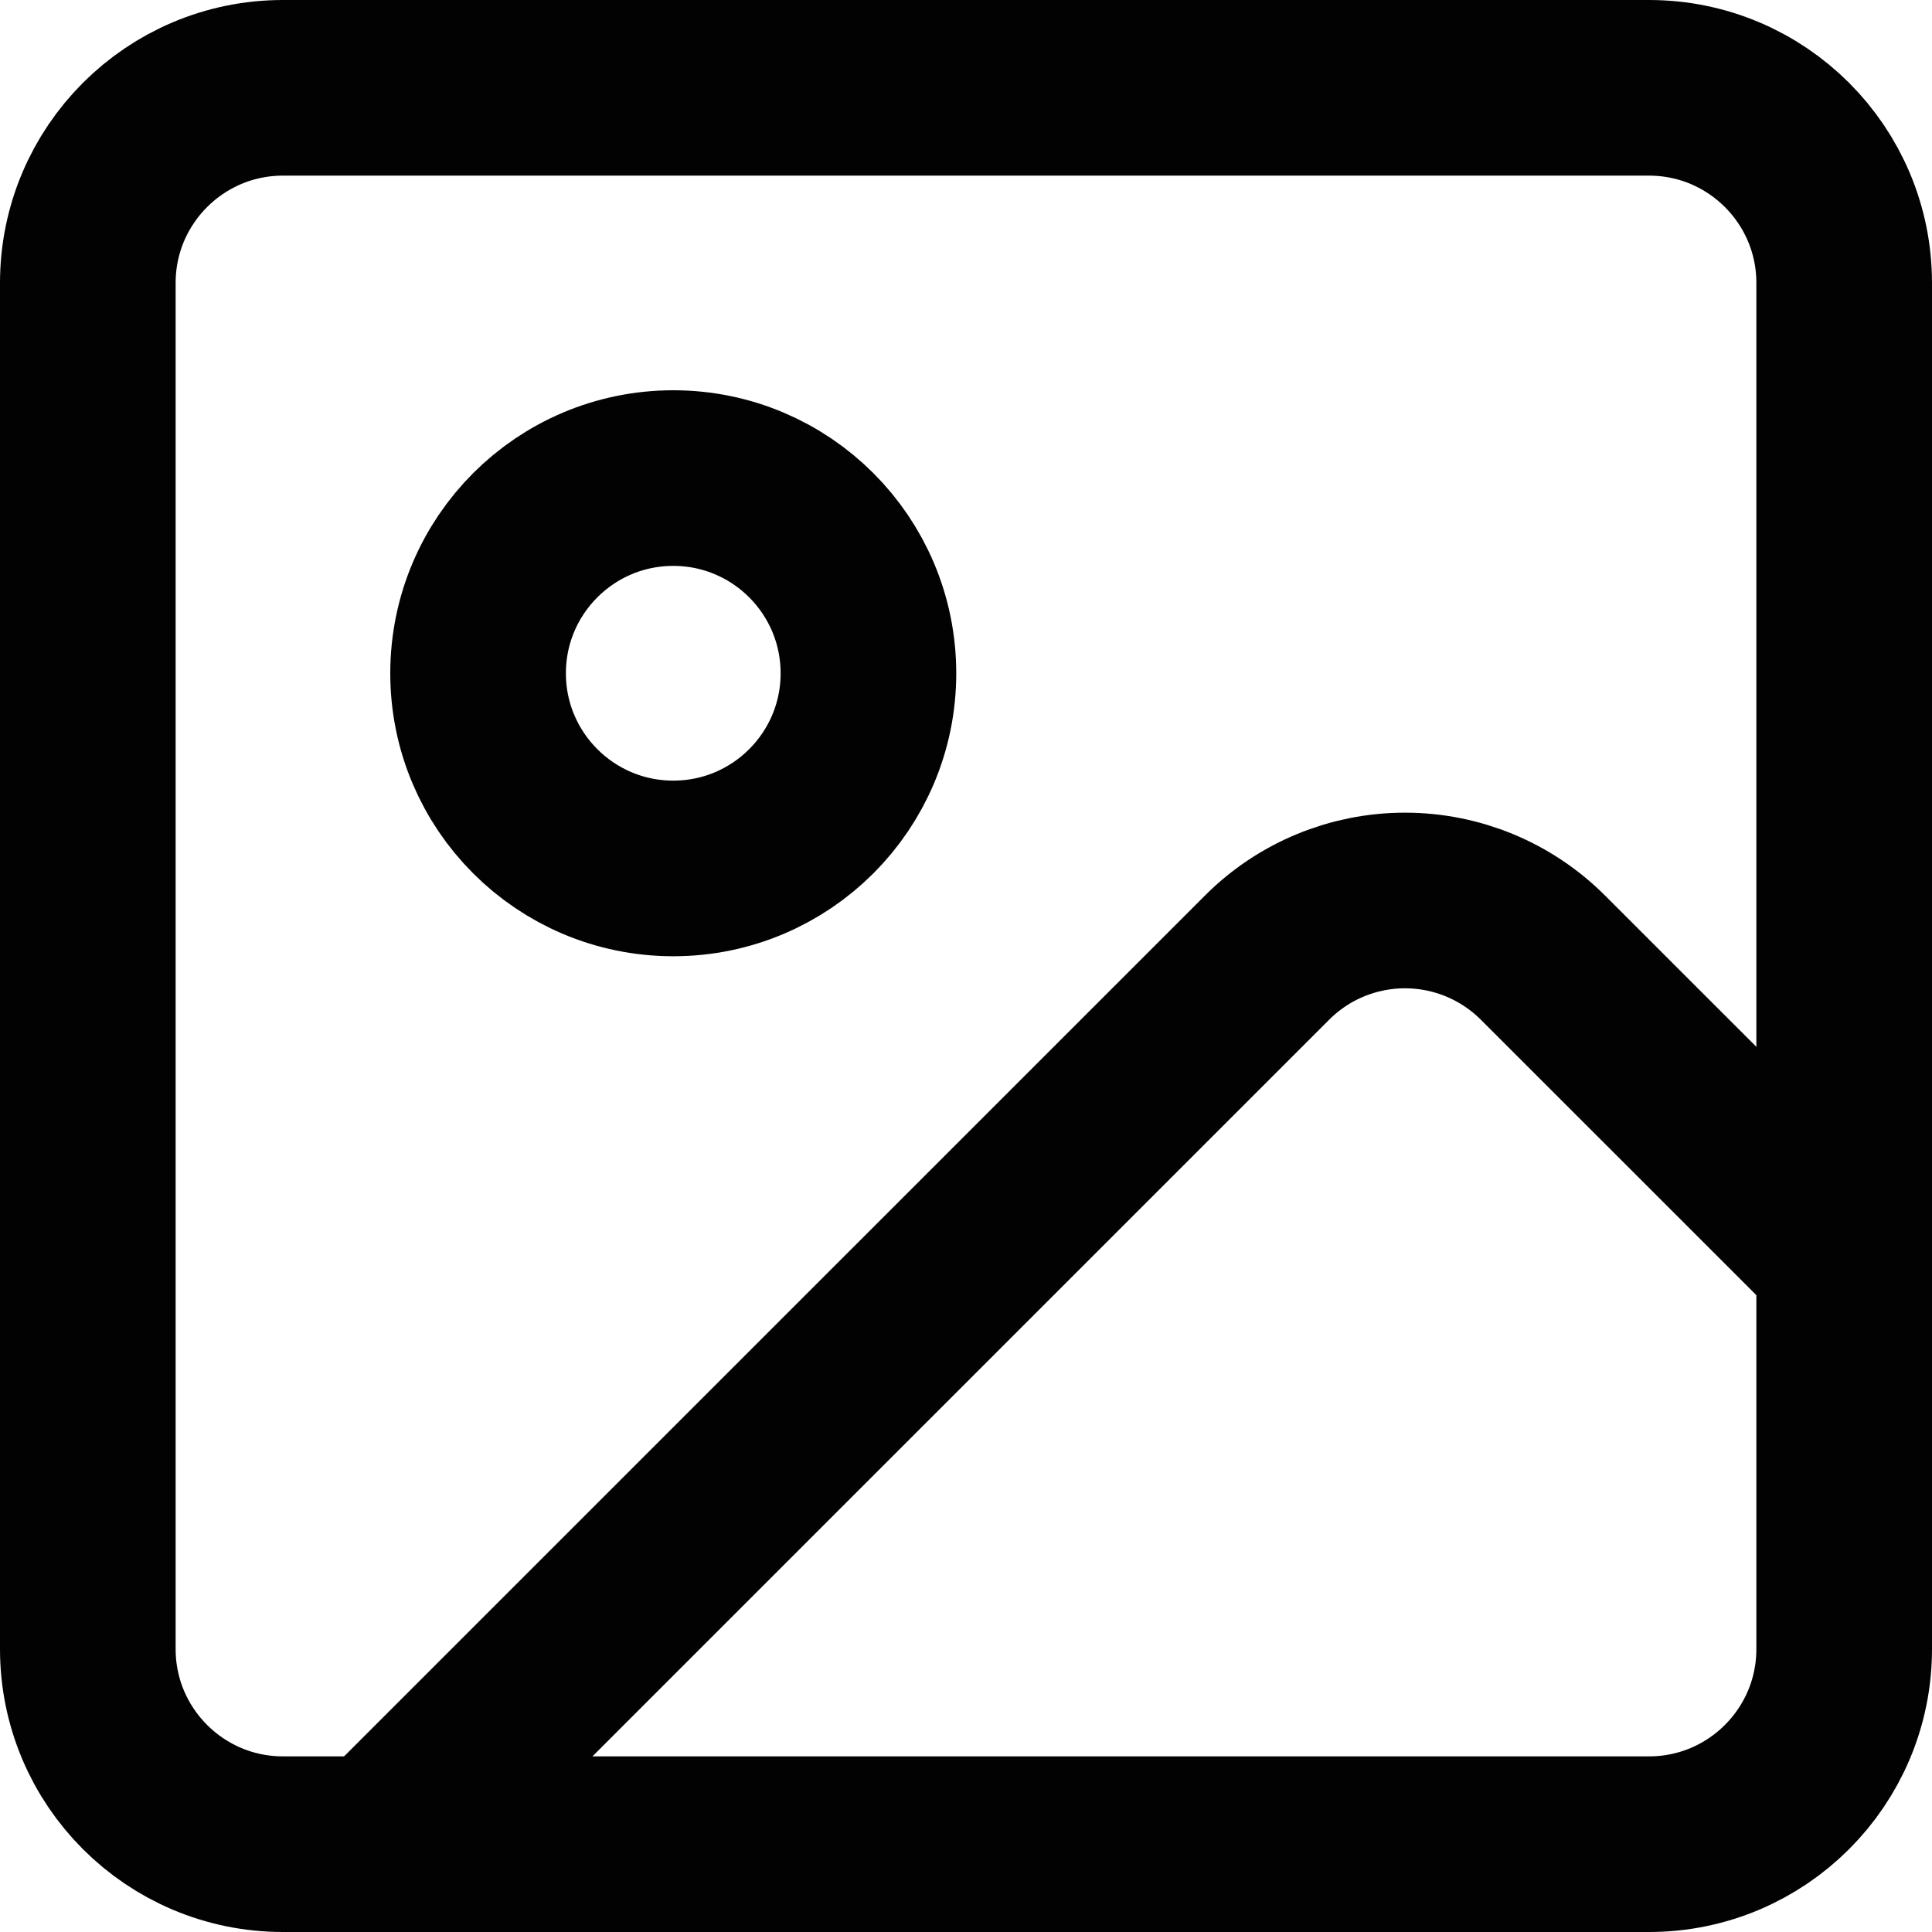
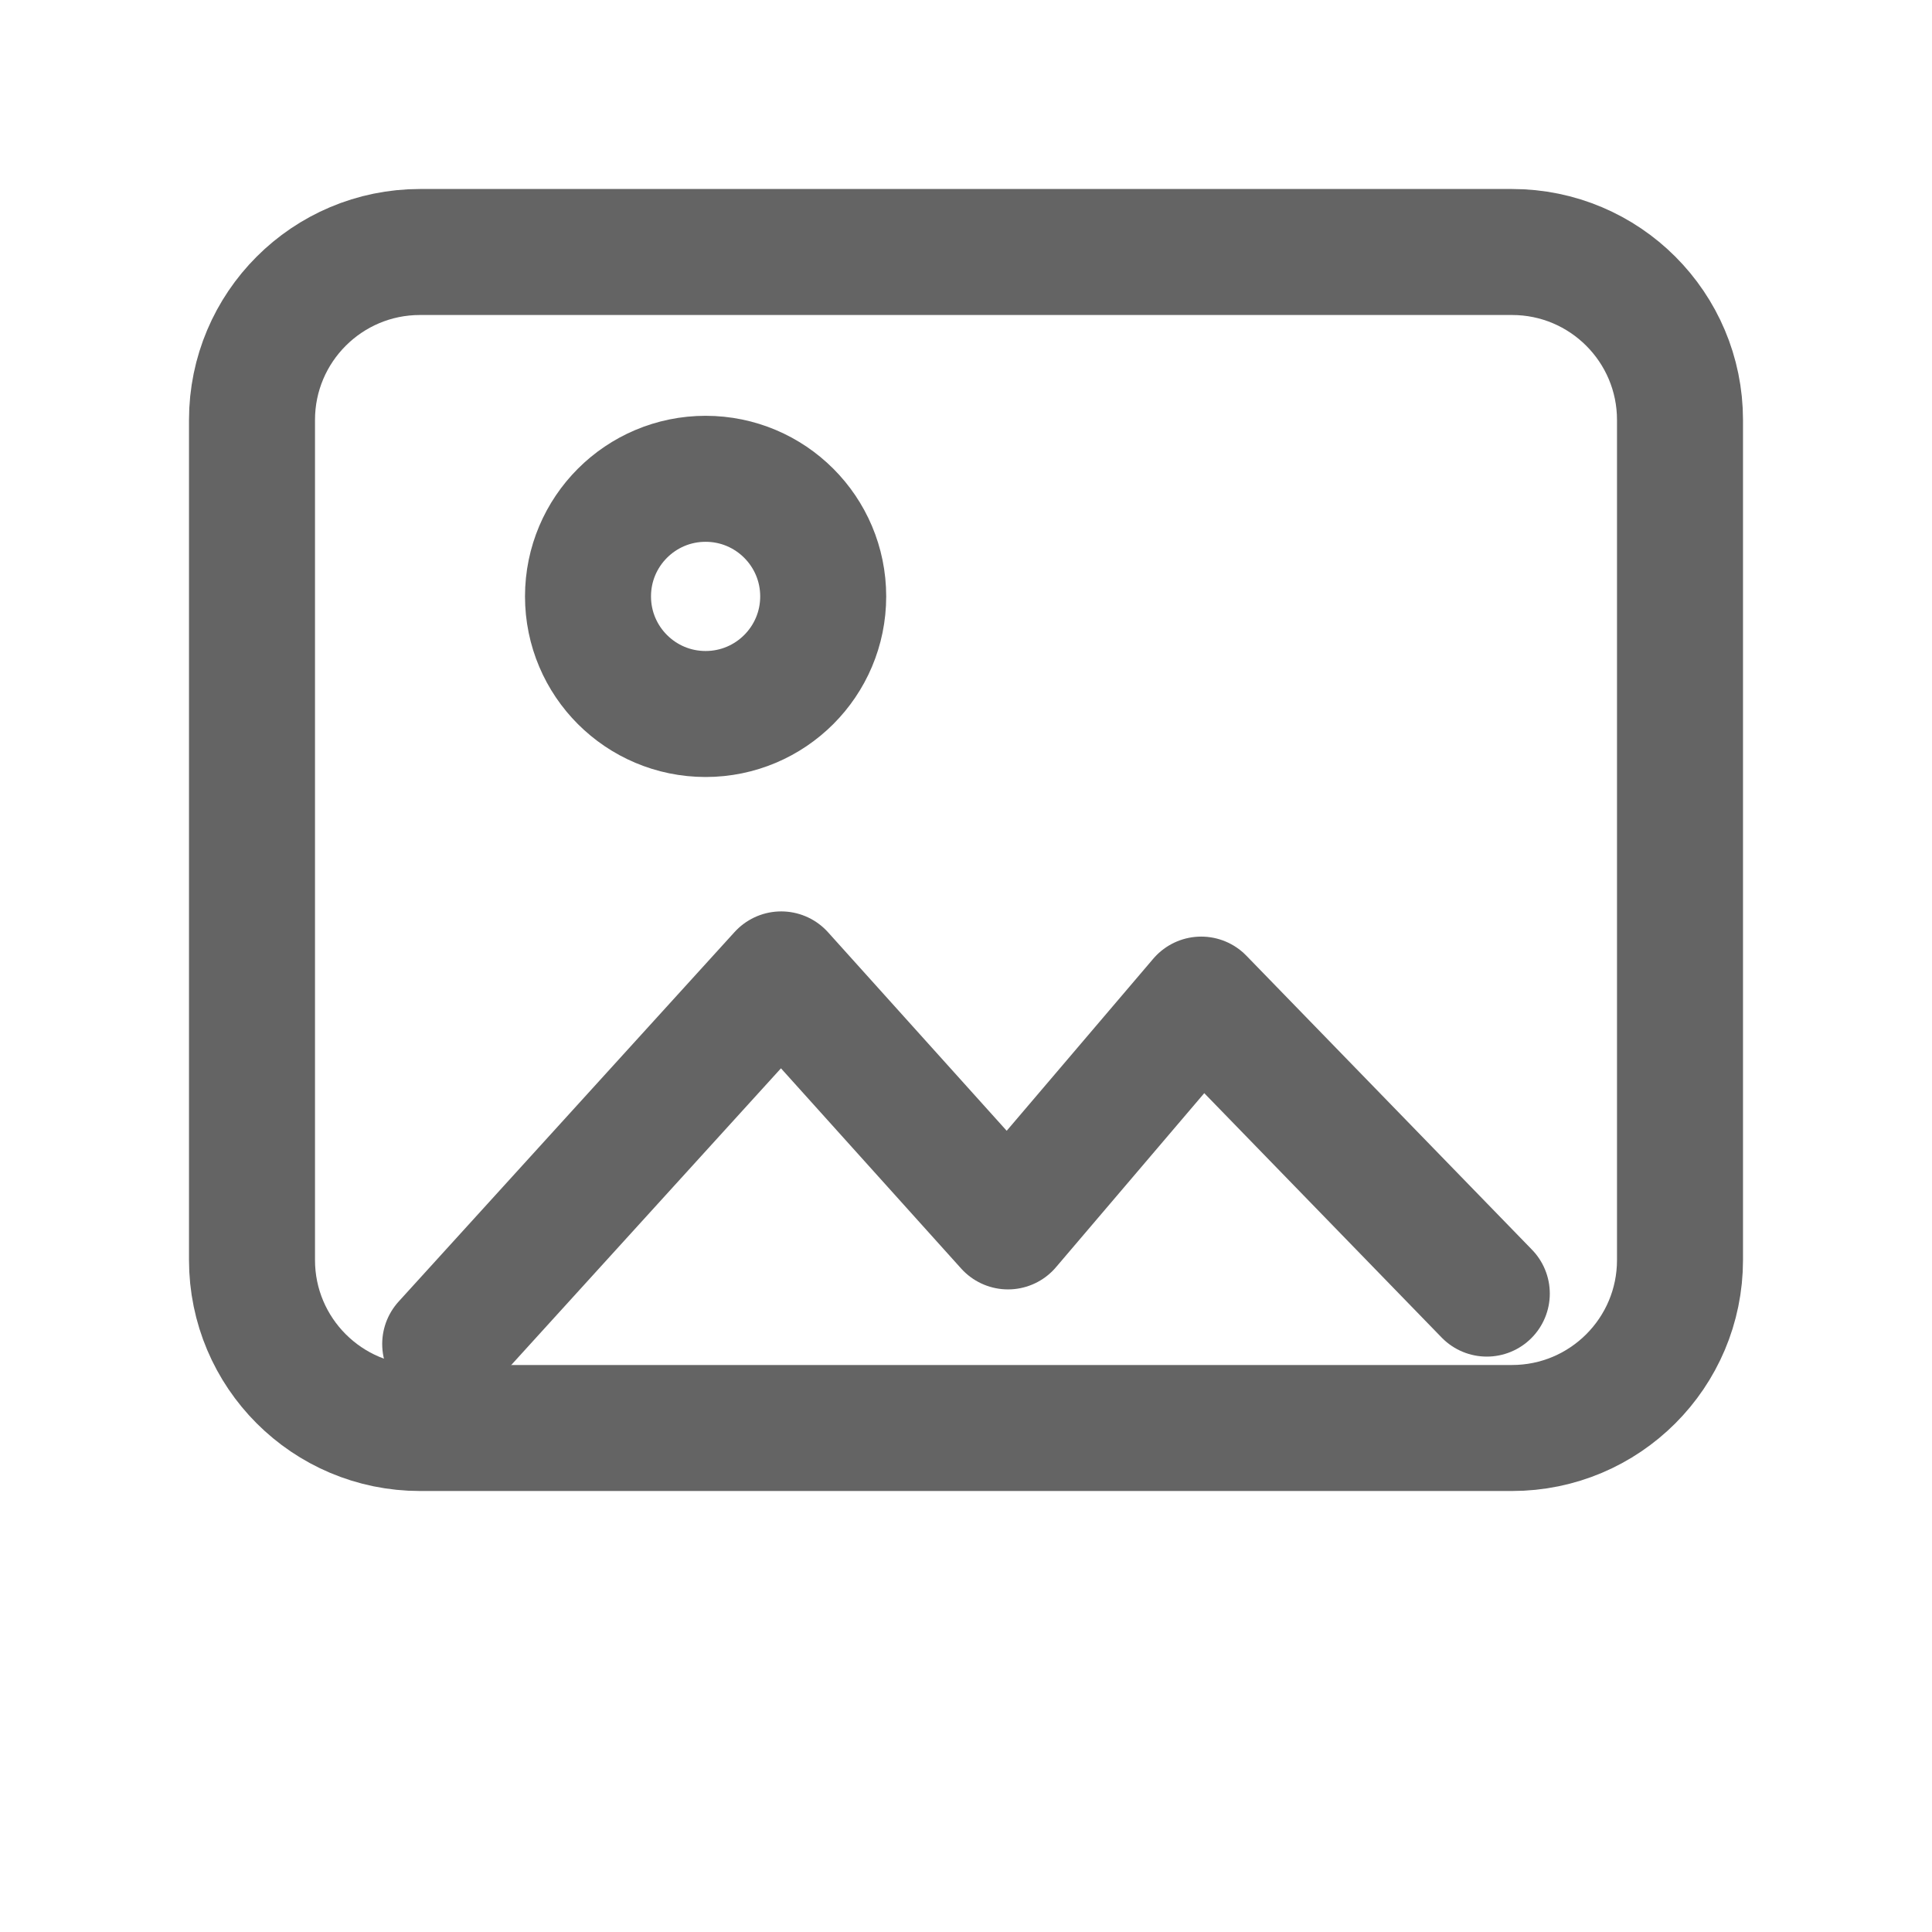
- <svg xmlns="http://www.w3.org/2000/svg" width="22" height="22" viewBox="0 0 22 22" fill="none">
-   <path d="M18.778 1H3.222C1.995 1 1 1.995 1 3.222V18.778C1 20.005 1.995 21 3.222 21H18.778C20.005 21 21 20.005 21 18.778V3.222C21 1.995 20.005 1 18.778 1Z" stroke="#020202" stroke-width="2" stroke-linecap="round" stroke-linejoin="round" />
-   <path d="M7.667 9.889C8.894 9.889 9.889 8.894 9.889 7.667C9.889 6.439 8.894 5.444 7.667 5.444C6.439 5.444 5.444 6.439 5.444 7.667C5.444 8.894 6.439 9.889 7.667 9.889Z" stroke="#020202" stroke-width="2" stroke-linecap="round" stroke-linejoin="round" />
-   <path d="M20.999 14.333L17.57 10.905C17.153 10.488 16.588 10.254 15.999 10.254C15.409 10.254 14.844 10.488 14.428 10.905L4.332 21" stroke="#020202" stroke-width="2" stroke-linecap="round" stroke-linejoin="round" />
+ <svg xmlns="http://www.w3.org/2000/svg" width="22" height="22" viewBox="0 0 23 23" fill="none">
+   <rect x="3" y="3" width="17" height="14" rx="2" stroke="#646464" stroke-width="1.5" />
+   <path d="M5.3 16.0l4.0-4.4 2.7 3 2.3-2.7 3.4 3.5" stroke="#646464" stroke-width="1.5" stroke-linecap="round" stroke-linejoin="round" />
+   <circle cx="8.4" cy="7.1" r="1.4" stroke="#646464" stroke-width="1.5" />
</svg>
